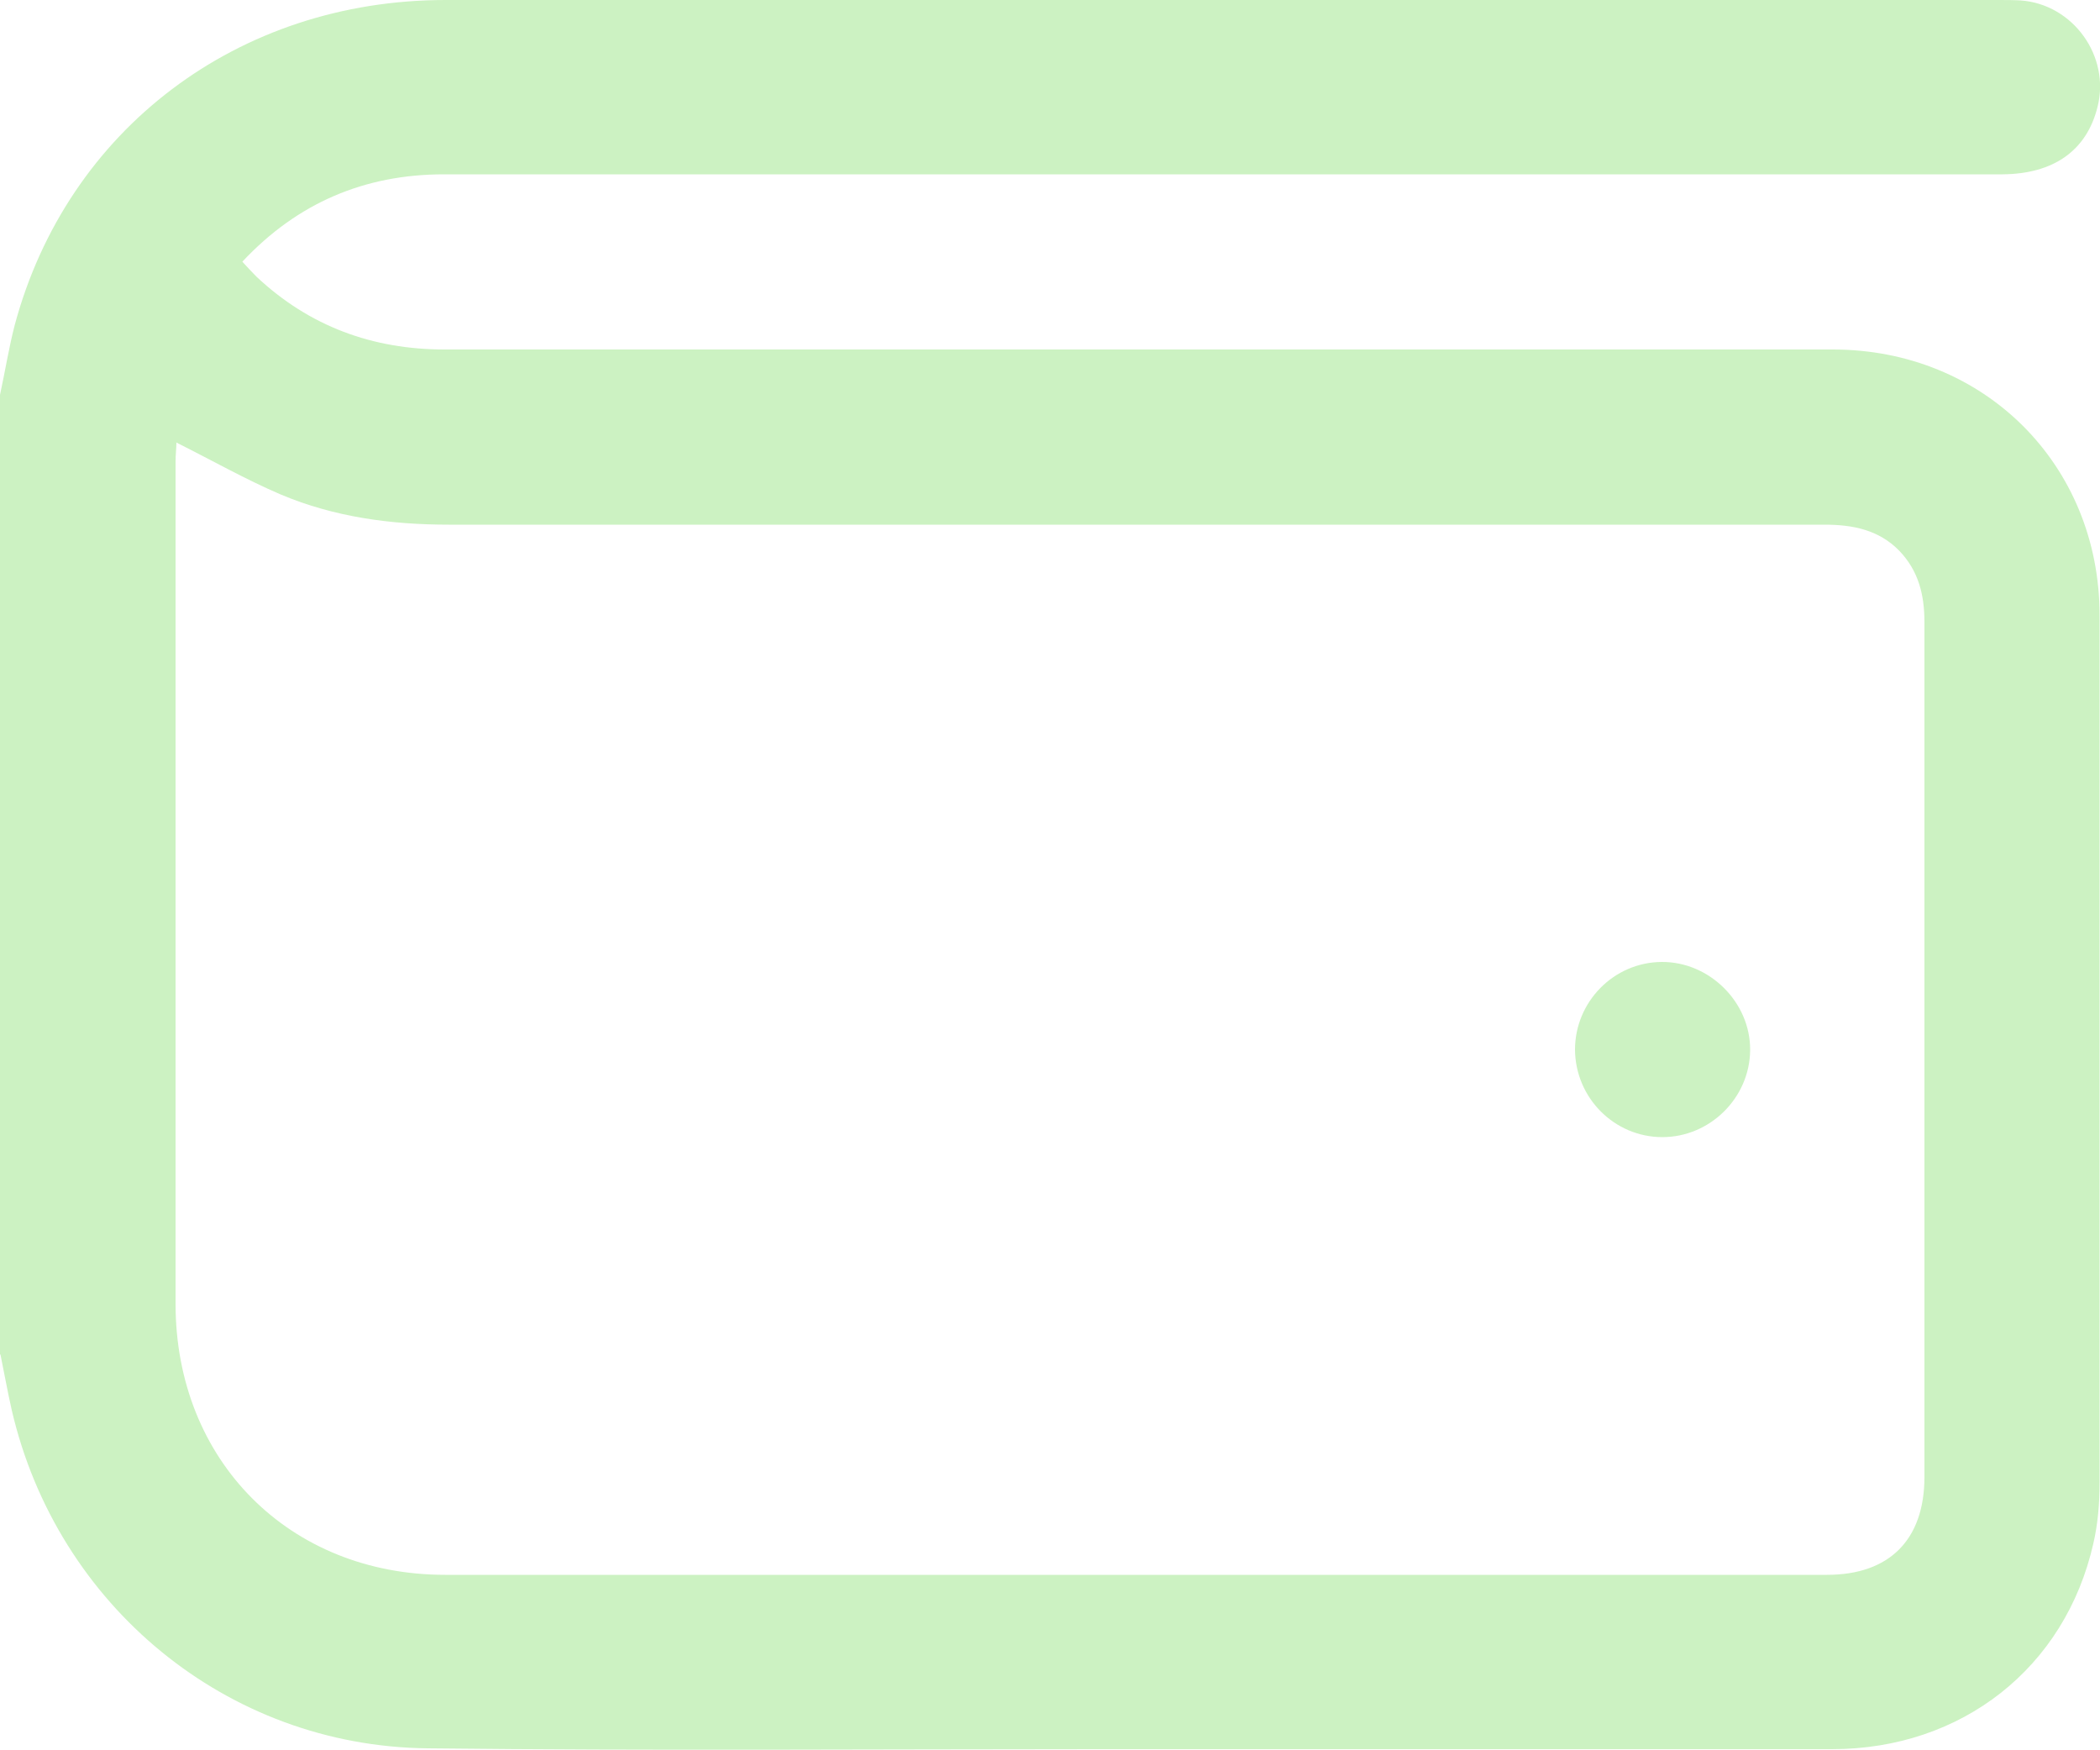
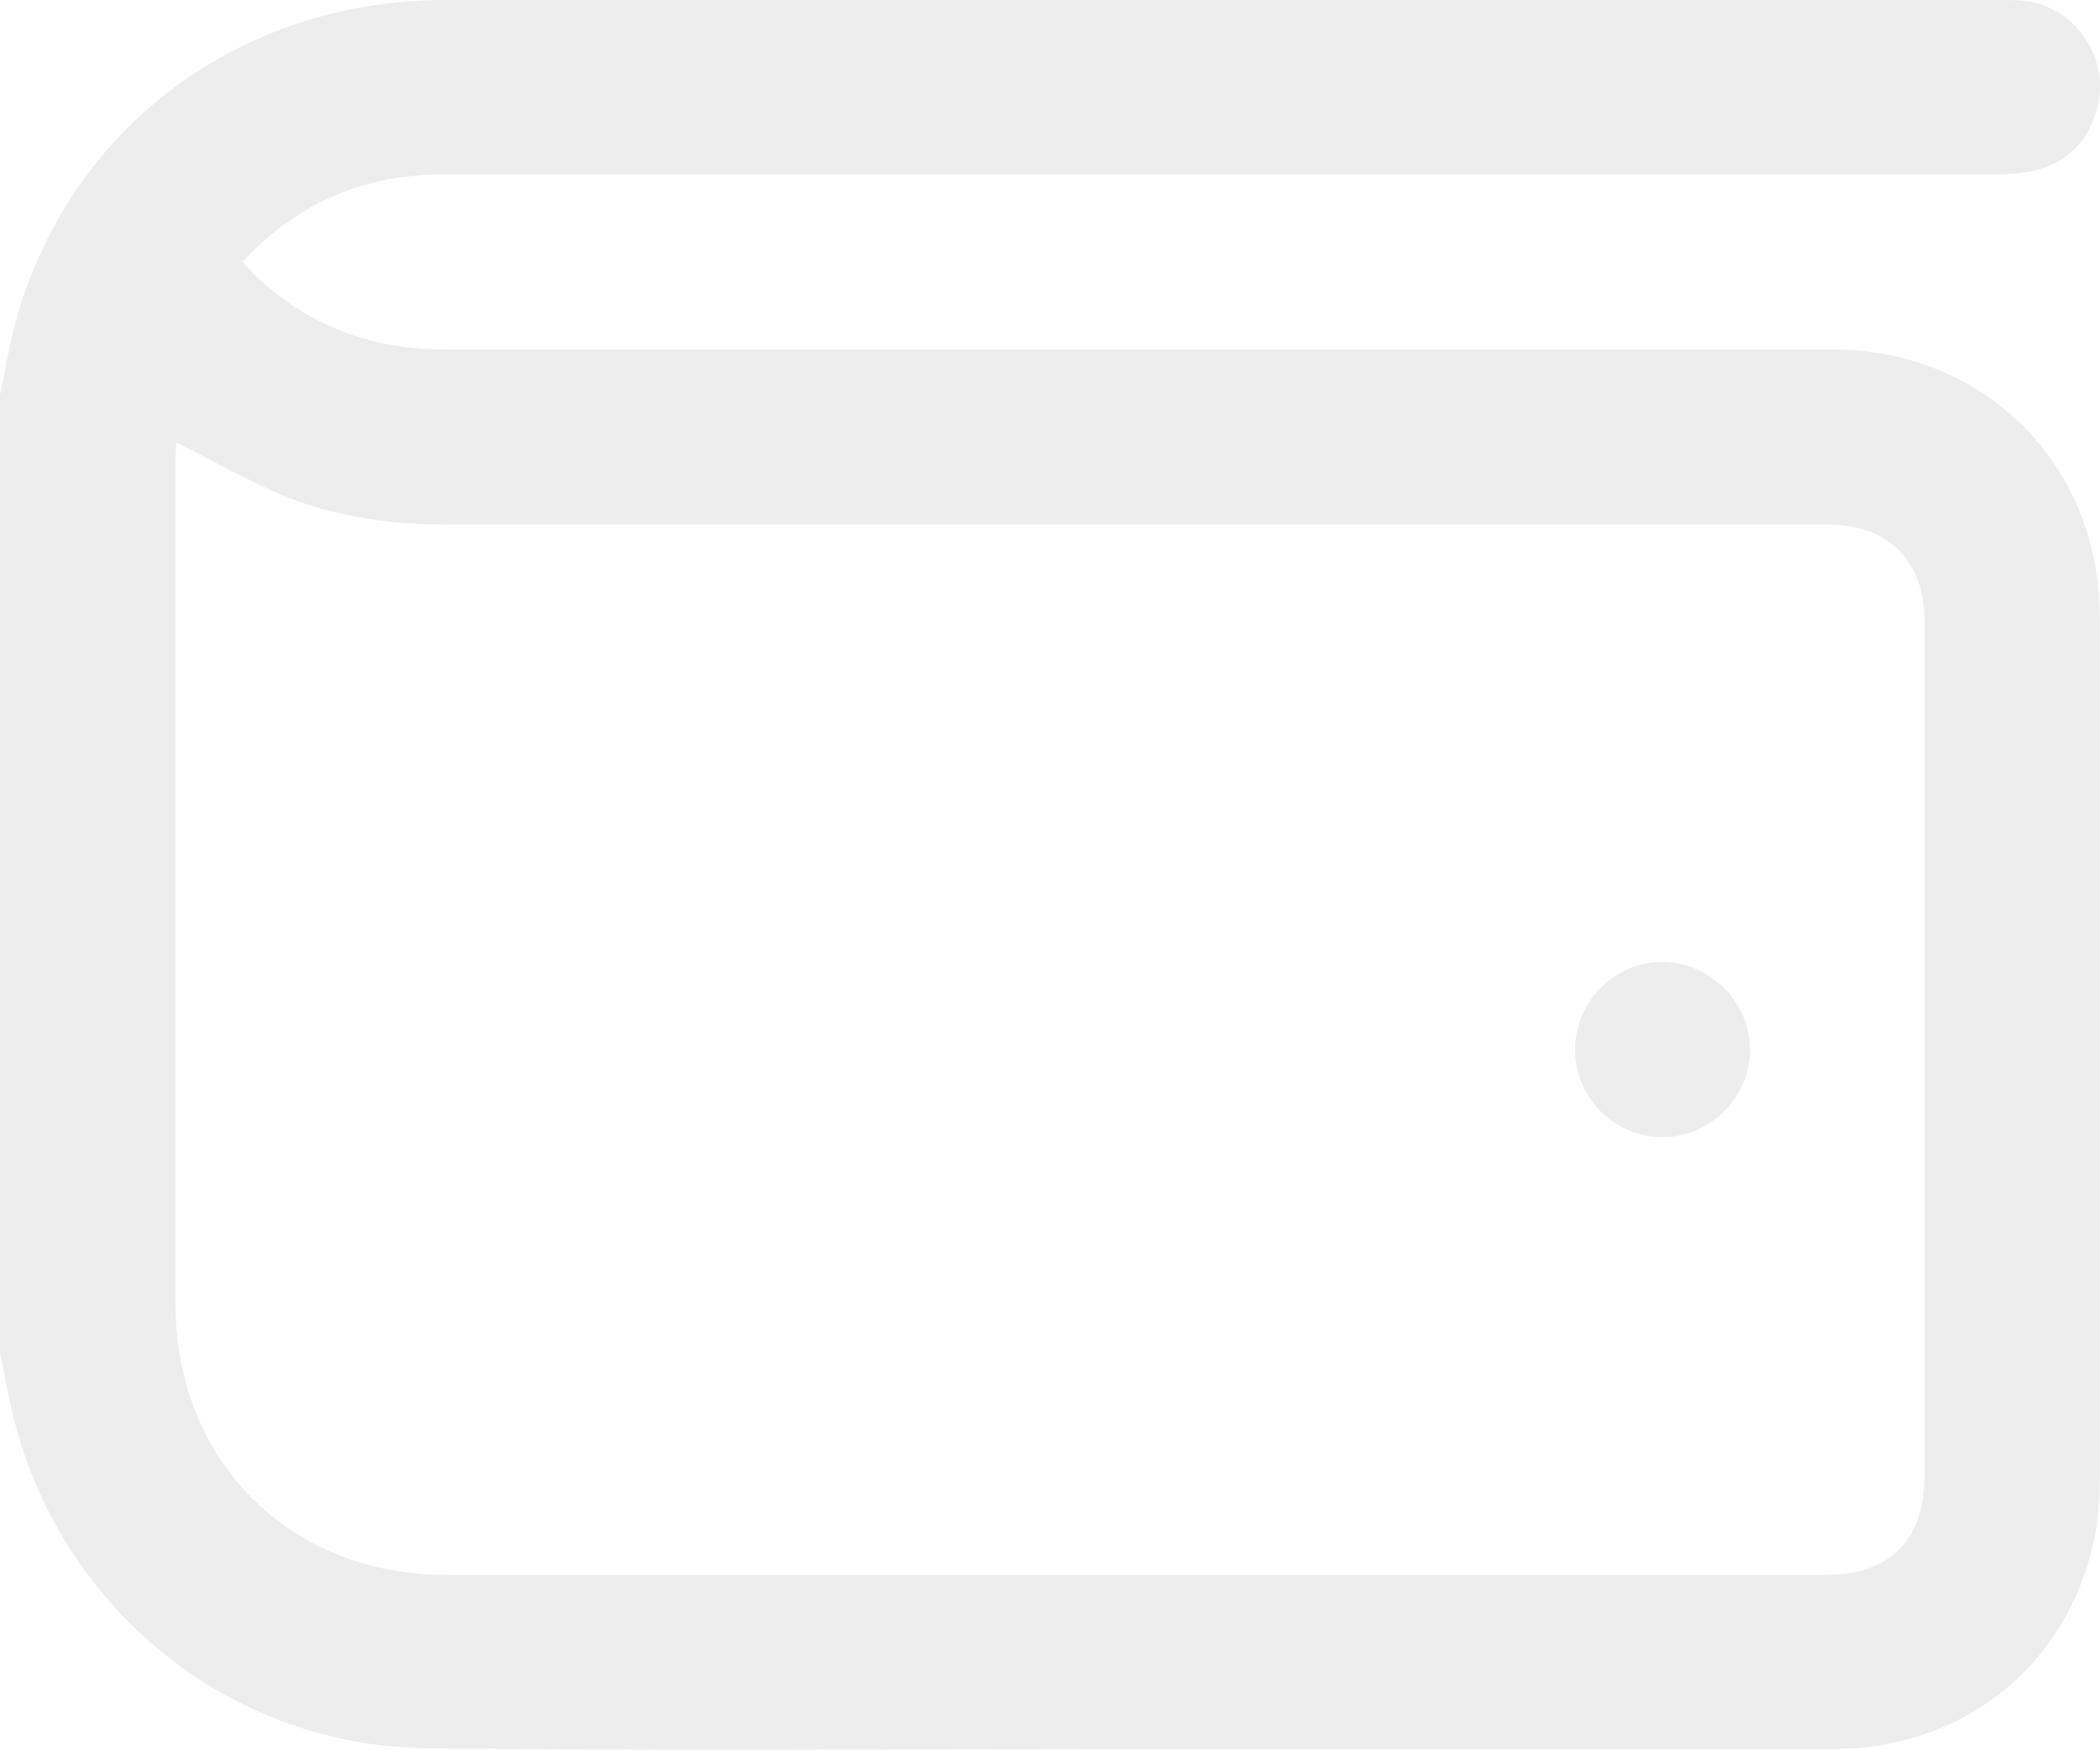
<svg xmlns="http://www.w3.org/2000/svg" id="Layer_2" viewBox="0 0 50 41.66">
  <defs>
-     <style>.cls-1{fill:#ccf2c2;stroke-width:0px;}</style>
+     <style>.cls-1{fill:#ededed;stroke-width:0px;}</style>
  </defs>
  <g id="Layer_1-2">
    <path class="cls-1" d="M0,32.25c0-7.62,0-15.23,0-22.85.12-.55.21-1.12.35-1.66C1.6,3.08,5.67,0,10.61,0c12.32,0,24.64,0,36.96,0,.18,0,.36,0,.54.01,1.25.09,2.14,1.33,1.83,2.54-.26,1.04-1.05,1.59-2.26,1.6-8.89,0-17.77,0-26.66,0-3.48,0-6.97,0-10.45,0-1.89,0-3.49.68-4.8,2.08.12.13.23.25.34.36,1.26,1.18,2.76,1.73,4.48,1.73,11.02,0,22.04,0,33.05,0,3.6,0,6.35,2.74,6.35,6.33,0,6.88,0,13.77,0,20.65,0,.48-.04.98-.15,1.45-.67,2.95-3.13,4.89-6.22,4.89-5.83,0-11.65,0-17.48,0-5.32,0-10.64.04-15.96-.02-4.78-.05-8.82-3.4-9.9-8.05-.1-.44-.18-.89-.27-1.33ZM4.2,10.54c0,.13-.02.28-.02.44,0,6.69,0,13.38,0,20.06,0,3.73,2.71,6.45,6.42,6.45,10.97,0,21.93,0,32.9,0,1.49,0,2.32-.84,2.32-2.33,0-2.18,0-4.36,0-6.54,0-4.6,0-9.21,0-13.81,0-.65-.14-1.22-.6-1.7-.49-.5-1.11-.62-1.78-.62-10.92,0-21.84,0-32.75,0-1.38,0-2.73-.18-4.01-.72-.84-.36-1.65-.82-2.49-1.24Z" />
    <path class="cls-1" d="M39.58,27.07c-1.14,0-2.07-.93-2.08-2.08,0-1.14.92-2.08,2.06-2.09,1.14-.01,2.12.96,2.11,2.1-.01,1.14-.96,2.07-2.09,2.07Z" />
  </g>
</svg>
